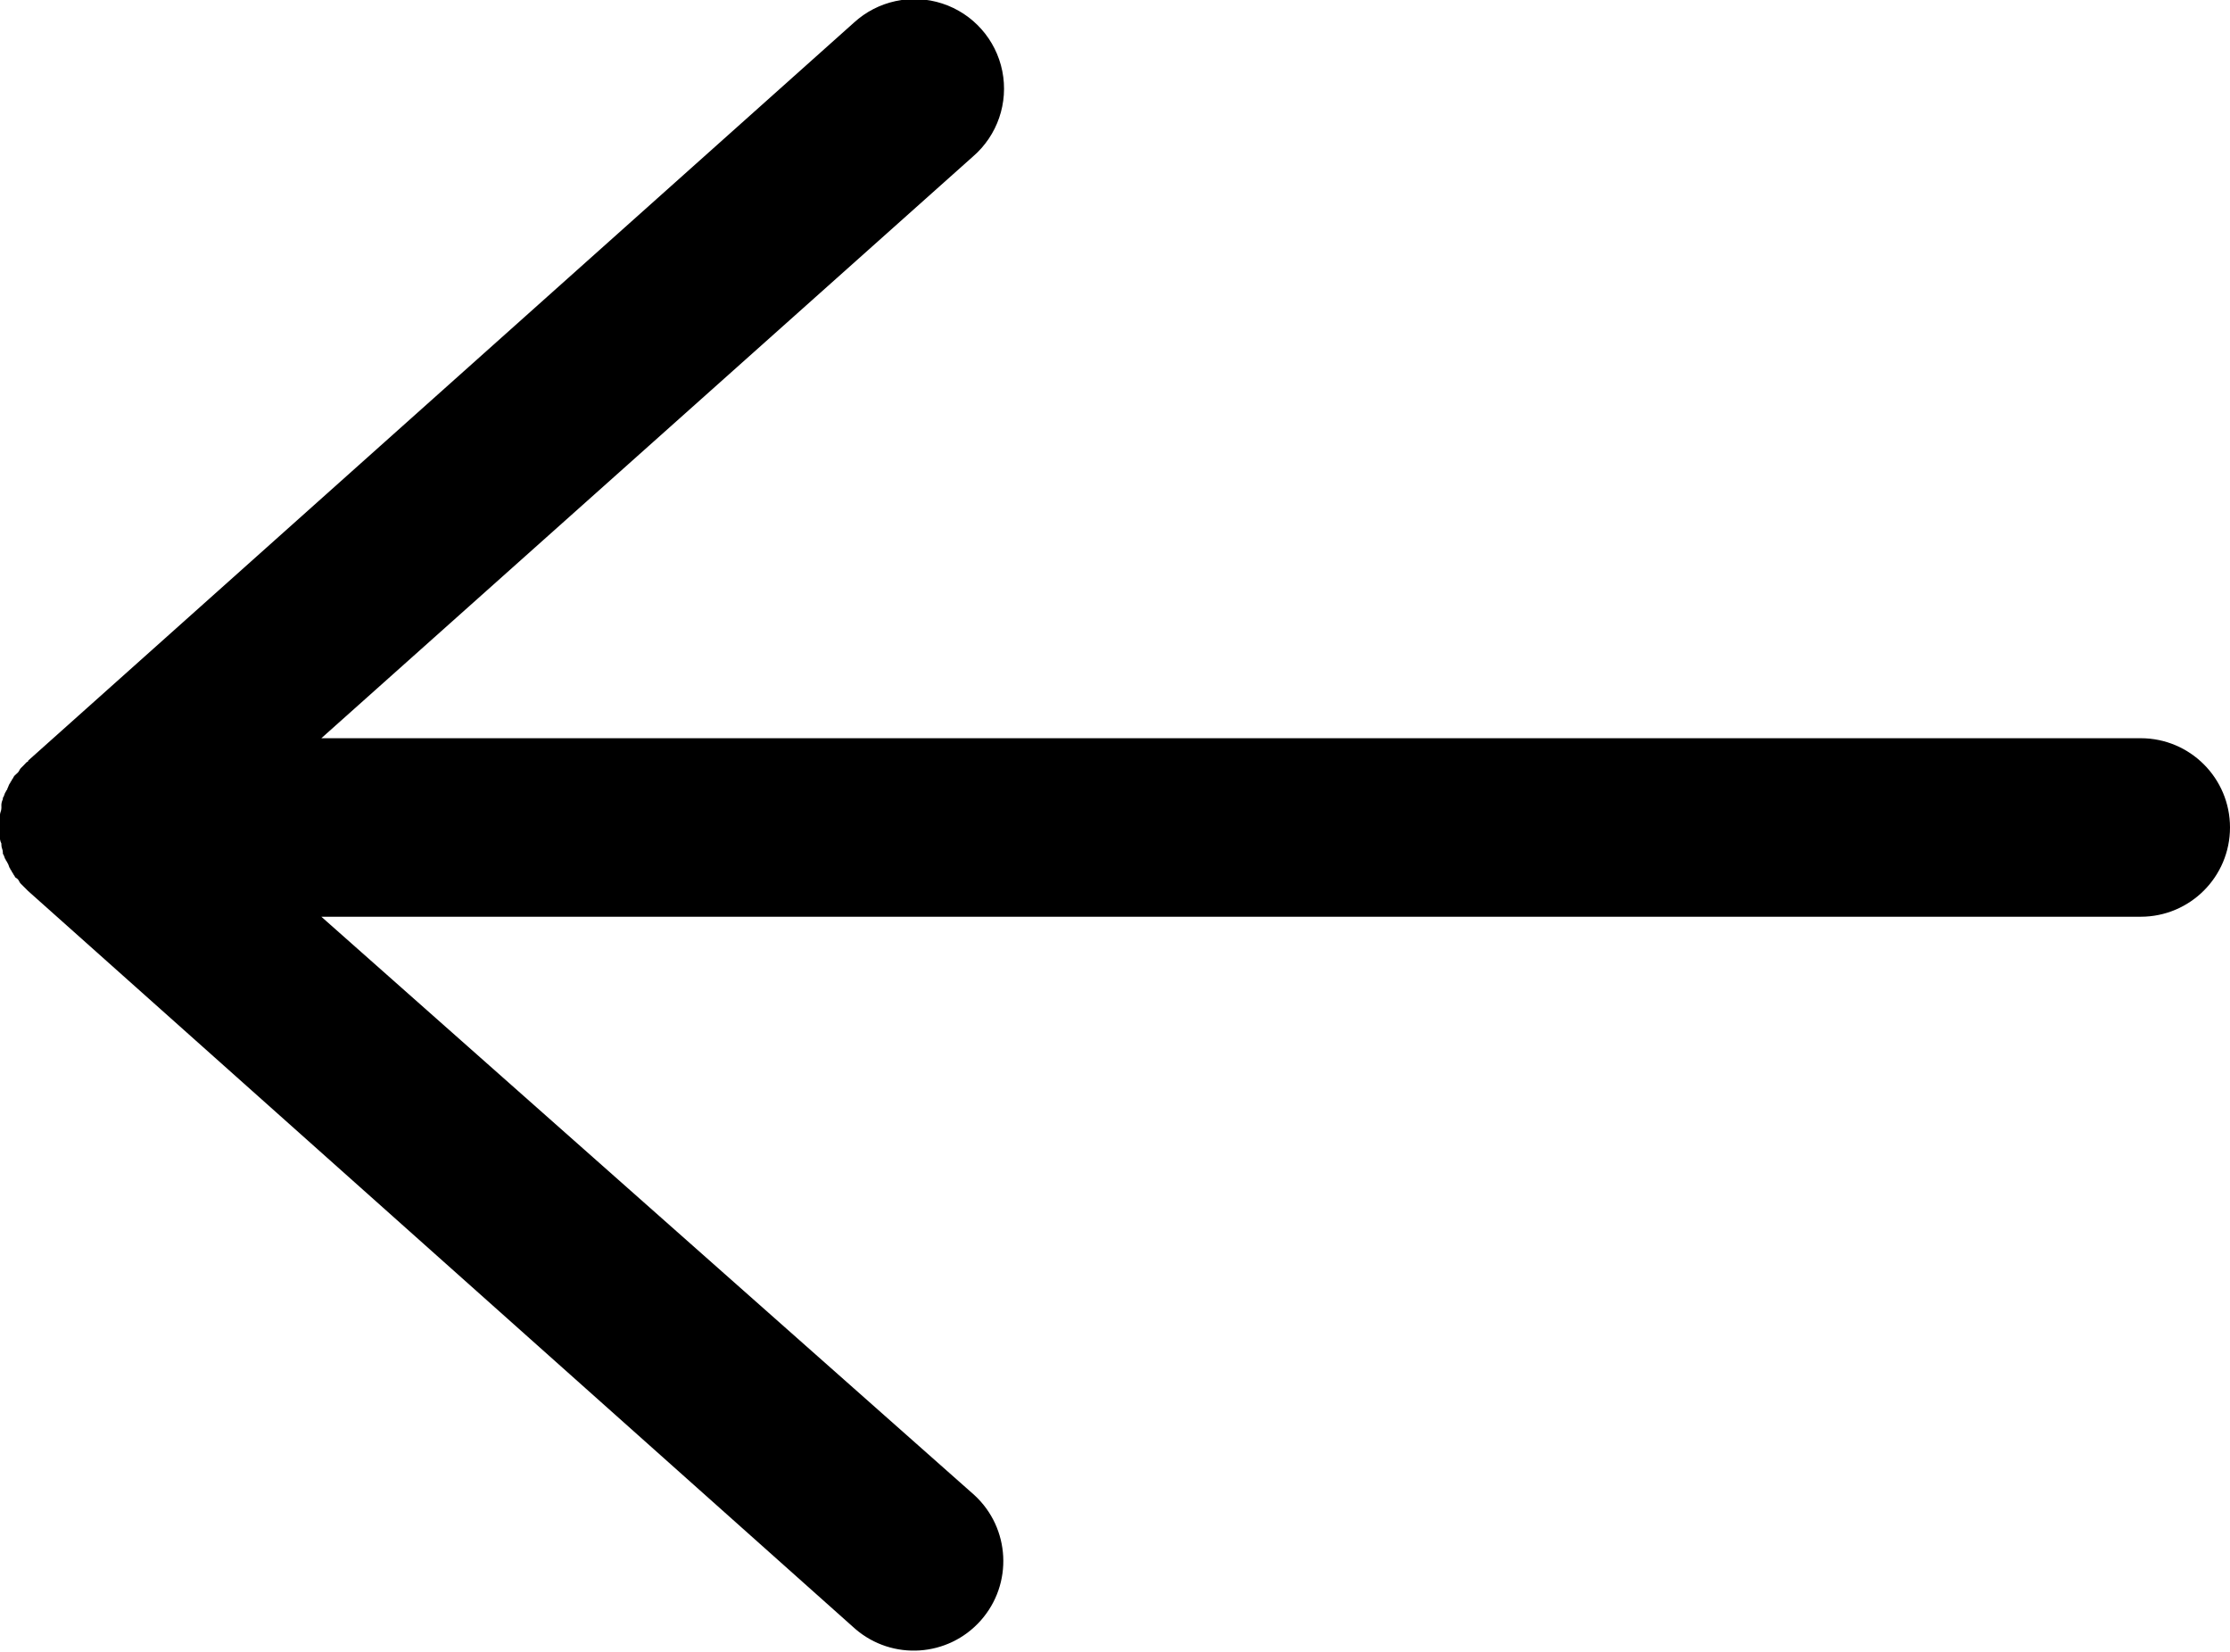
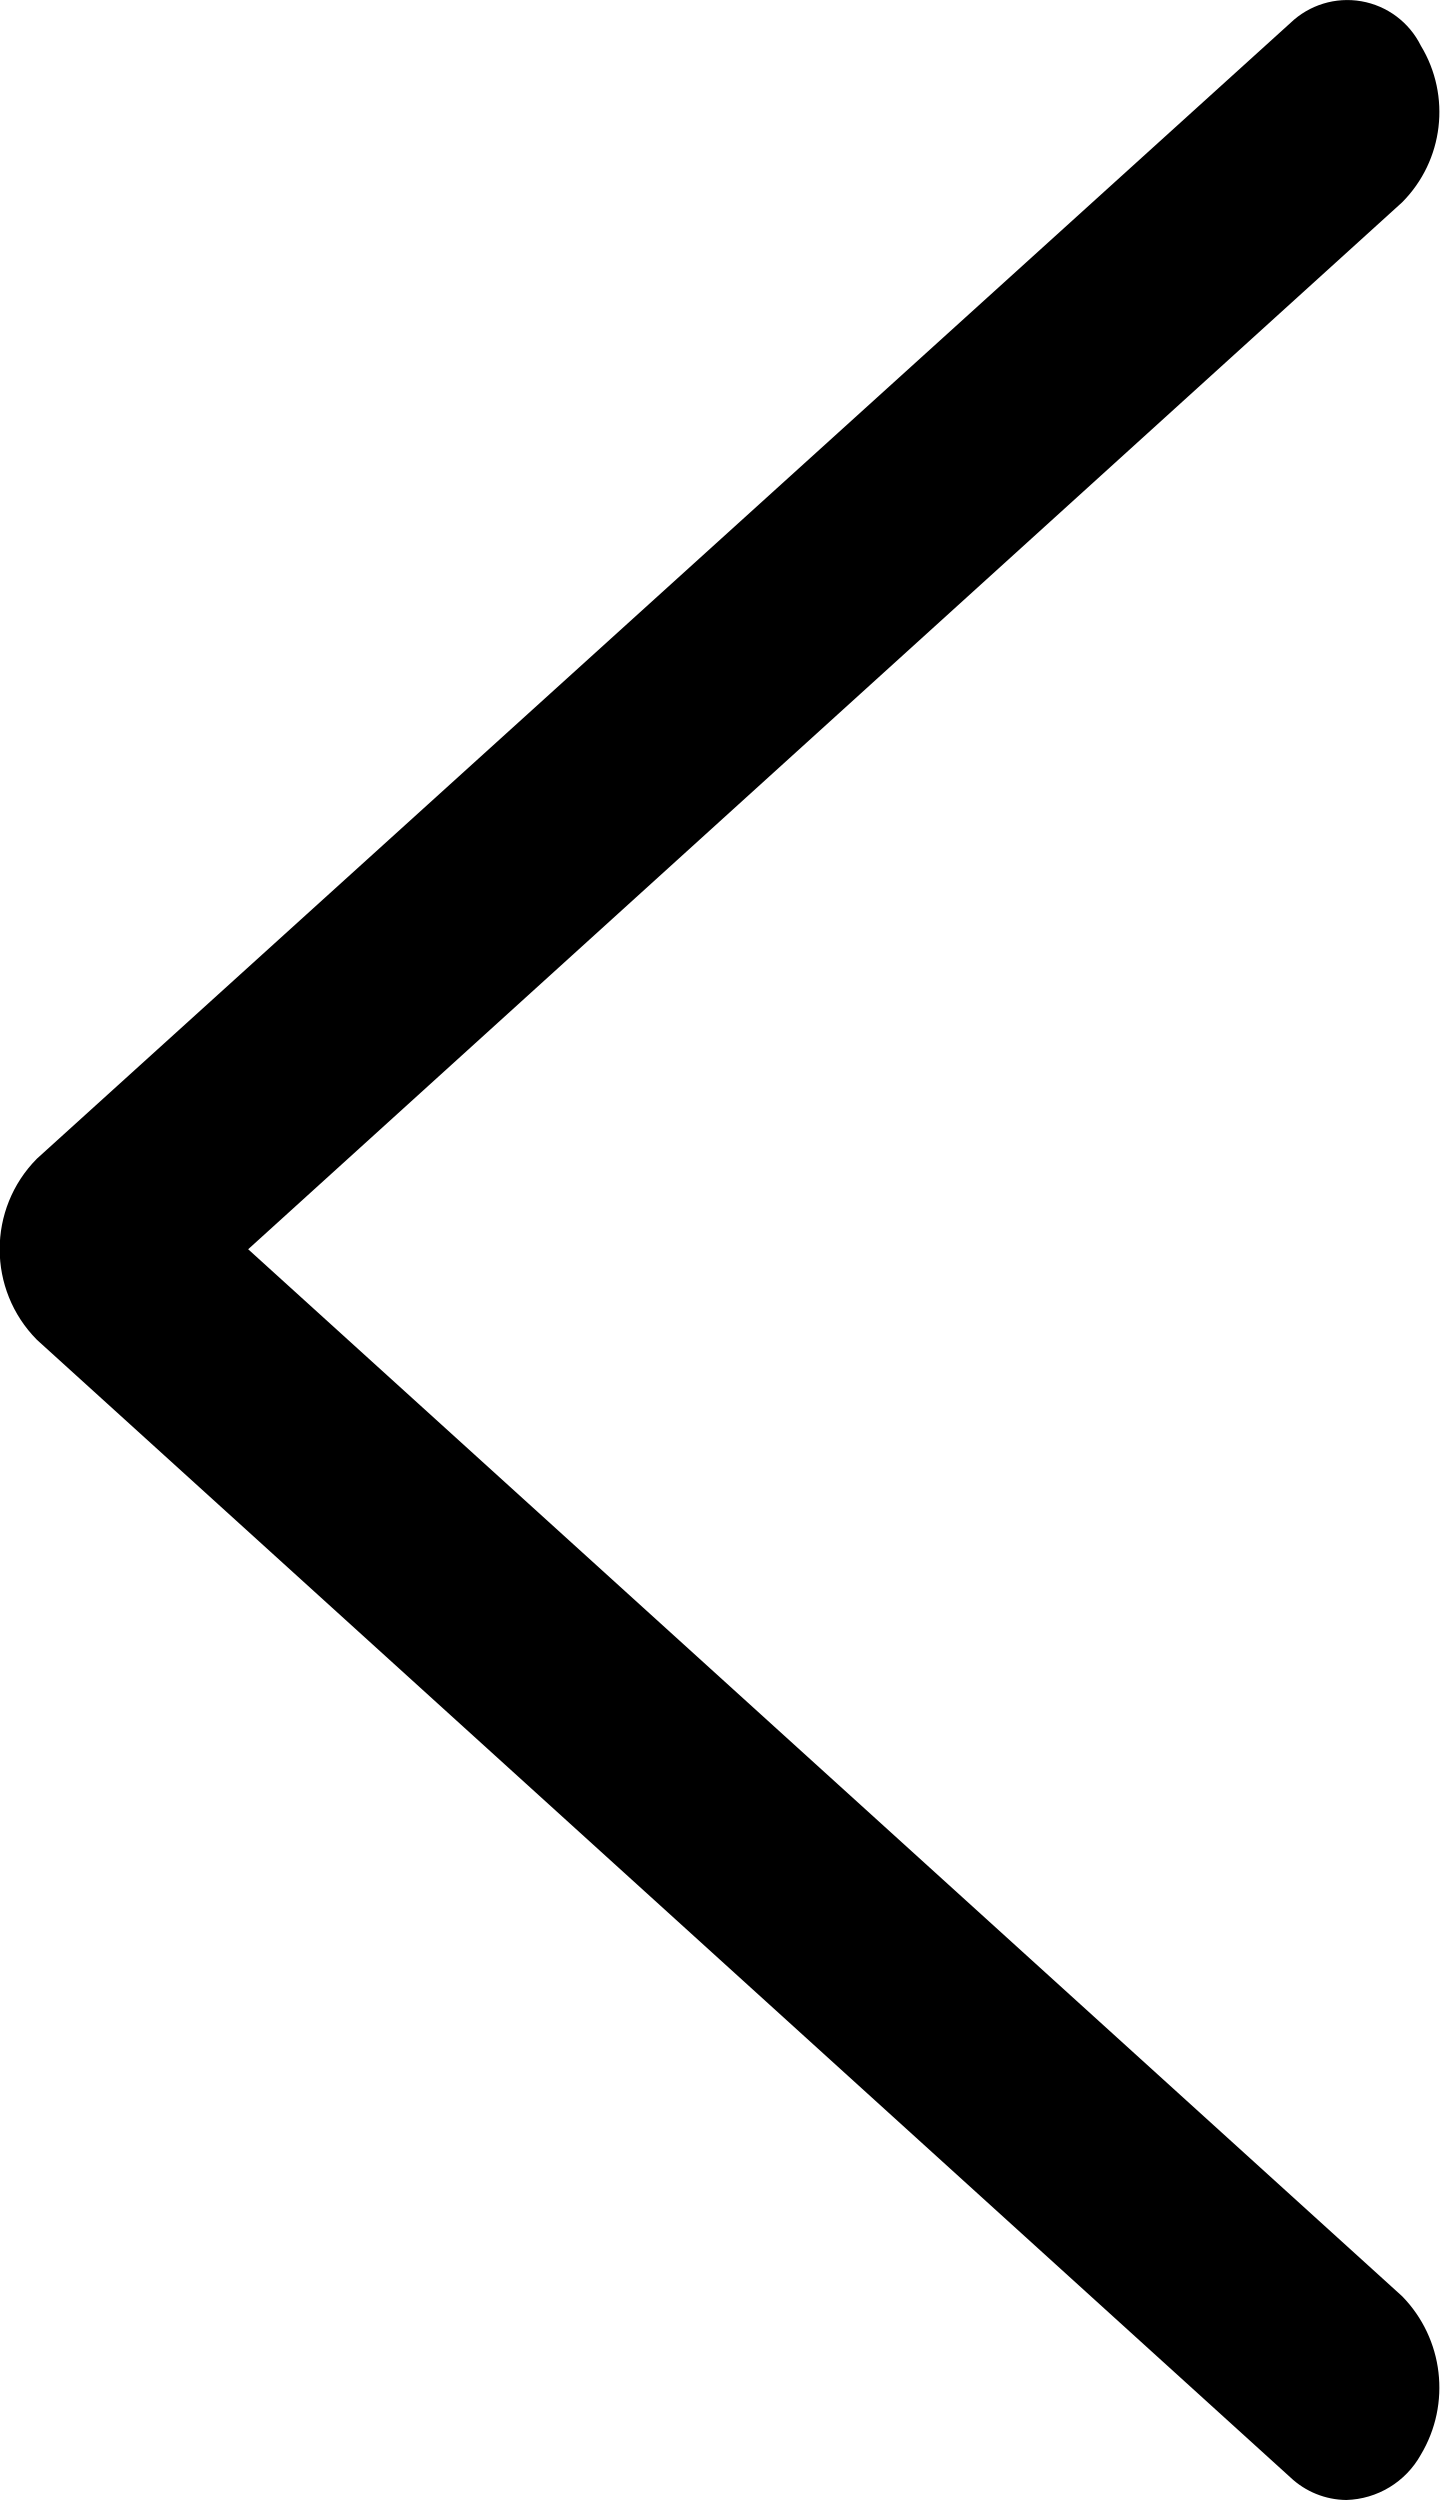
- <svg xmlns="http://www.w3.org/2000/svg" id="left-arrow-sign" width="60.688" height="44.948" viewBox="0 0 60.688 44.948">
-   <g id="그룹_74" data-name="그룹 74" transform="translate(0)">
-     <path id="패스_144" data-name="패스 144" d="M.728,75.815.647,75.9l-.081.081c-.04.04-.04.081-.081.121L.4,76.18c-.04.04-.04.081-.081.121,0,.04-.04.04-.04.081-.04.04-.04.081-.081.162,0,.04-.04.04-.04.081-.04.04-.04.121-.081.162v.04a.366.366,0,0,0-.04.2v.04c0,.081-.04.121-.04.2v.567a.365.365,0,0,0,.04.2v.04c0,.081.04.121.04.2v.04c.04.04.04.121.081.162,0,.04.04.04.04.081.04.04.04.121.081.162,0,.04.04.04.04.081.04.04.04.081.081.121,0,.04.04.04.081.081s.04.081.081.121l.081.081.081.081.04.04,22.51,20.081a2.438,2.438,0,0,0,3.239-3.644L8.744,80.025H58.258a2.429,2.429,0,1,0,0-4.858H8.744l17.733-15.83a2.438,2.438,0,1,0-3.239-3.644L.768,75.774A.04.04,0,0,1,.728,75.815Z" transform="translate(0.001 -55.077)" fill="#000" />
+ <svg xmlns="http://www.w3.org/2000/svg" id="left-chevron" width="30.888" height="53.652" viewBox="0 0 30.888 53.652">
+   <g id="그룹_75" data-name="그룹 75" transform="translate(0)">
+     <path id="패스_145" data-name="패스 145" d="M86.775.979a1.761,1.761,0,0,0-2.8-.486l-26.9,24.372a2.763,2.763,0,0,0,0,3.887l26.9,24.413a1.773,1.773,0,0,0,1.2.486,1.89,1.89,0,0,0,1.6-.972,2.805,2.805,0,0,0-.4-3.4L61.609,26.809,86.375,4.34A2.747,2.747,0,0,0,86.775.979Z" transform="translate(-56.283 0.001)" />
  </g>
</svg>
